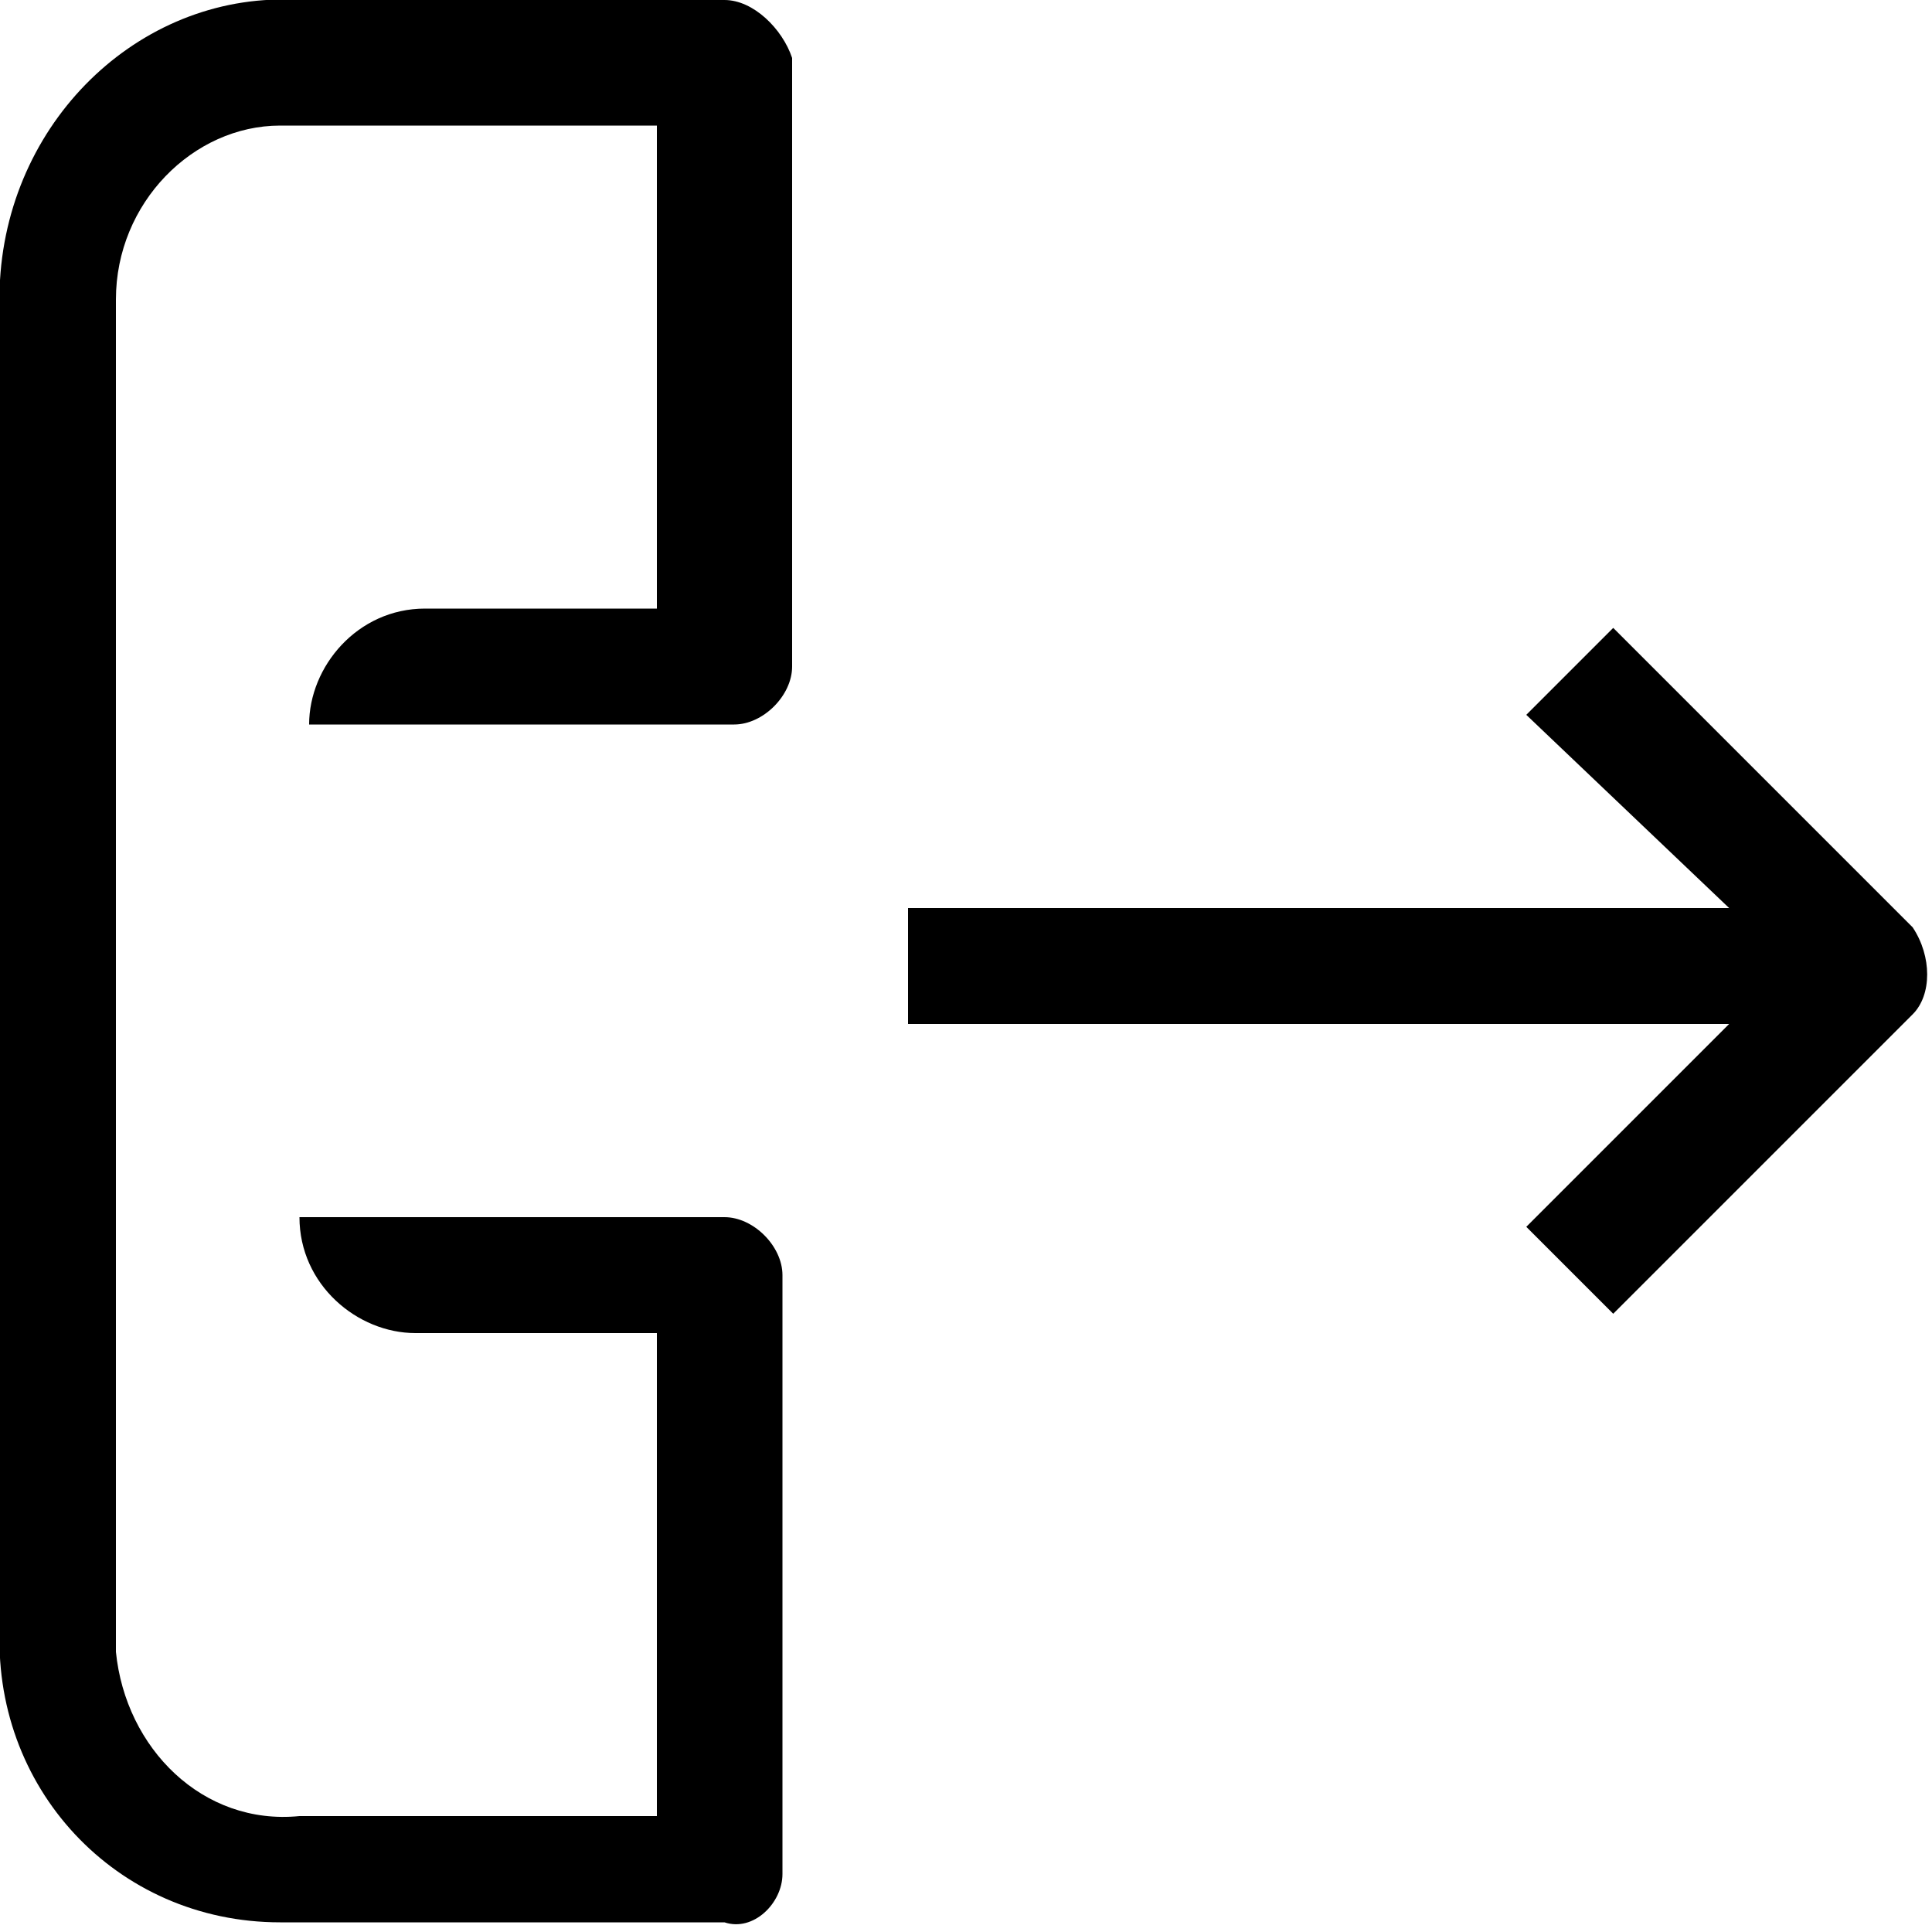
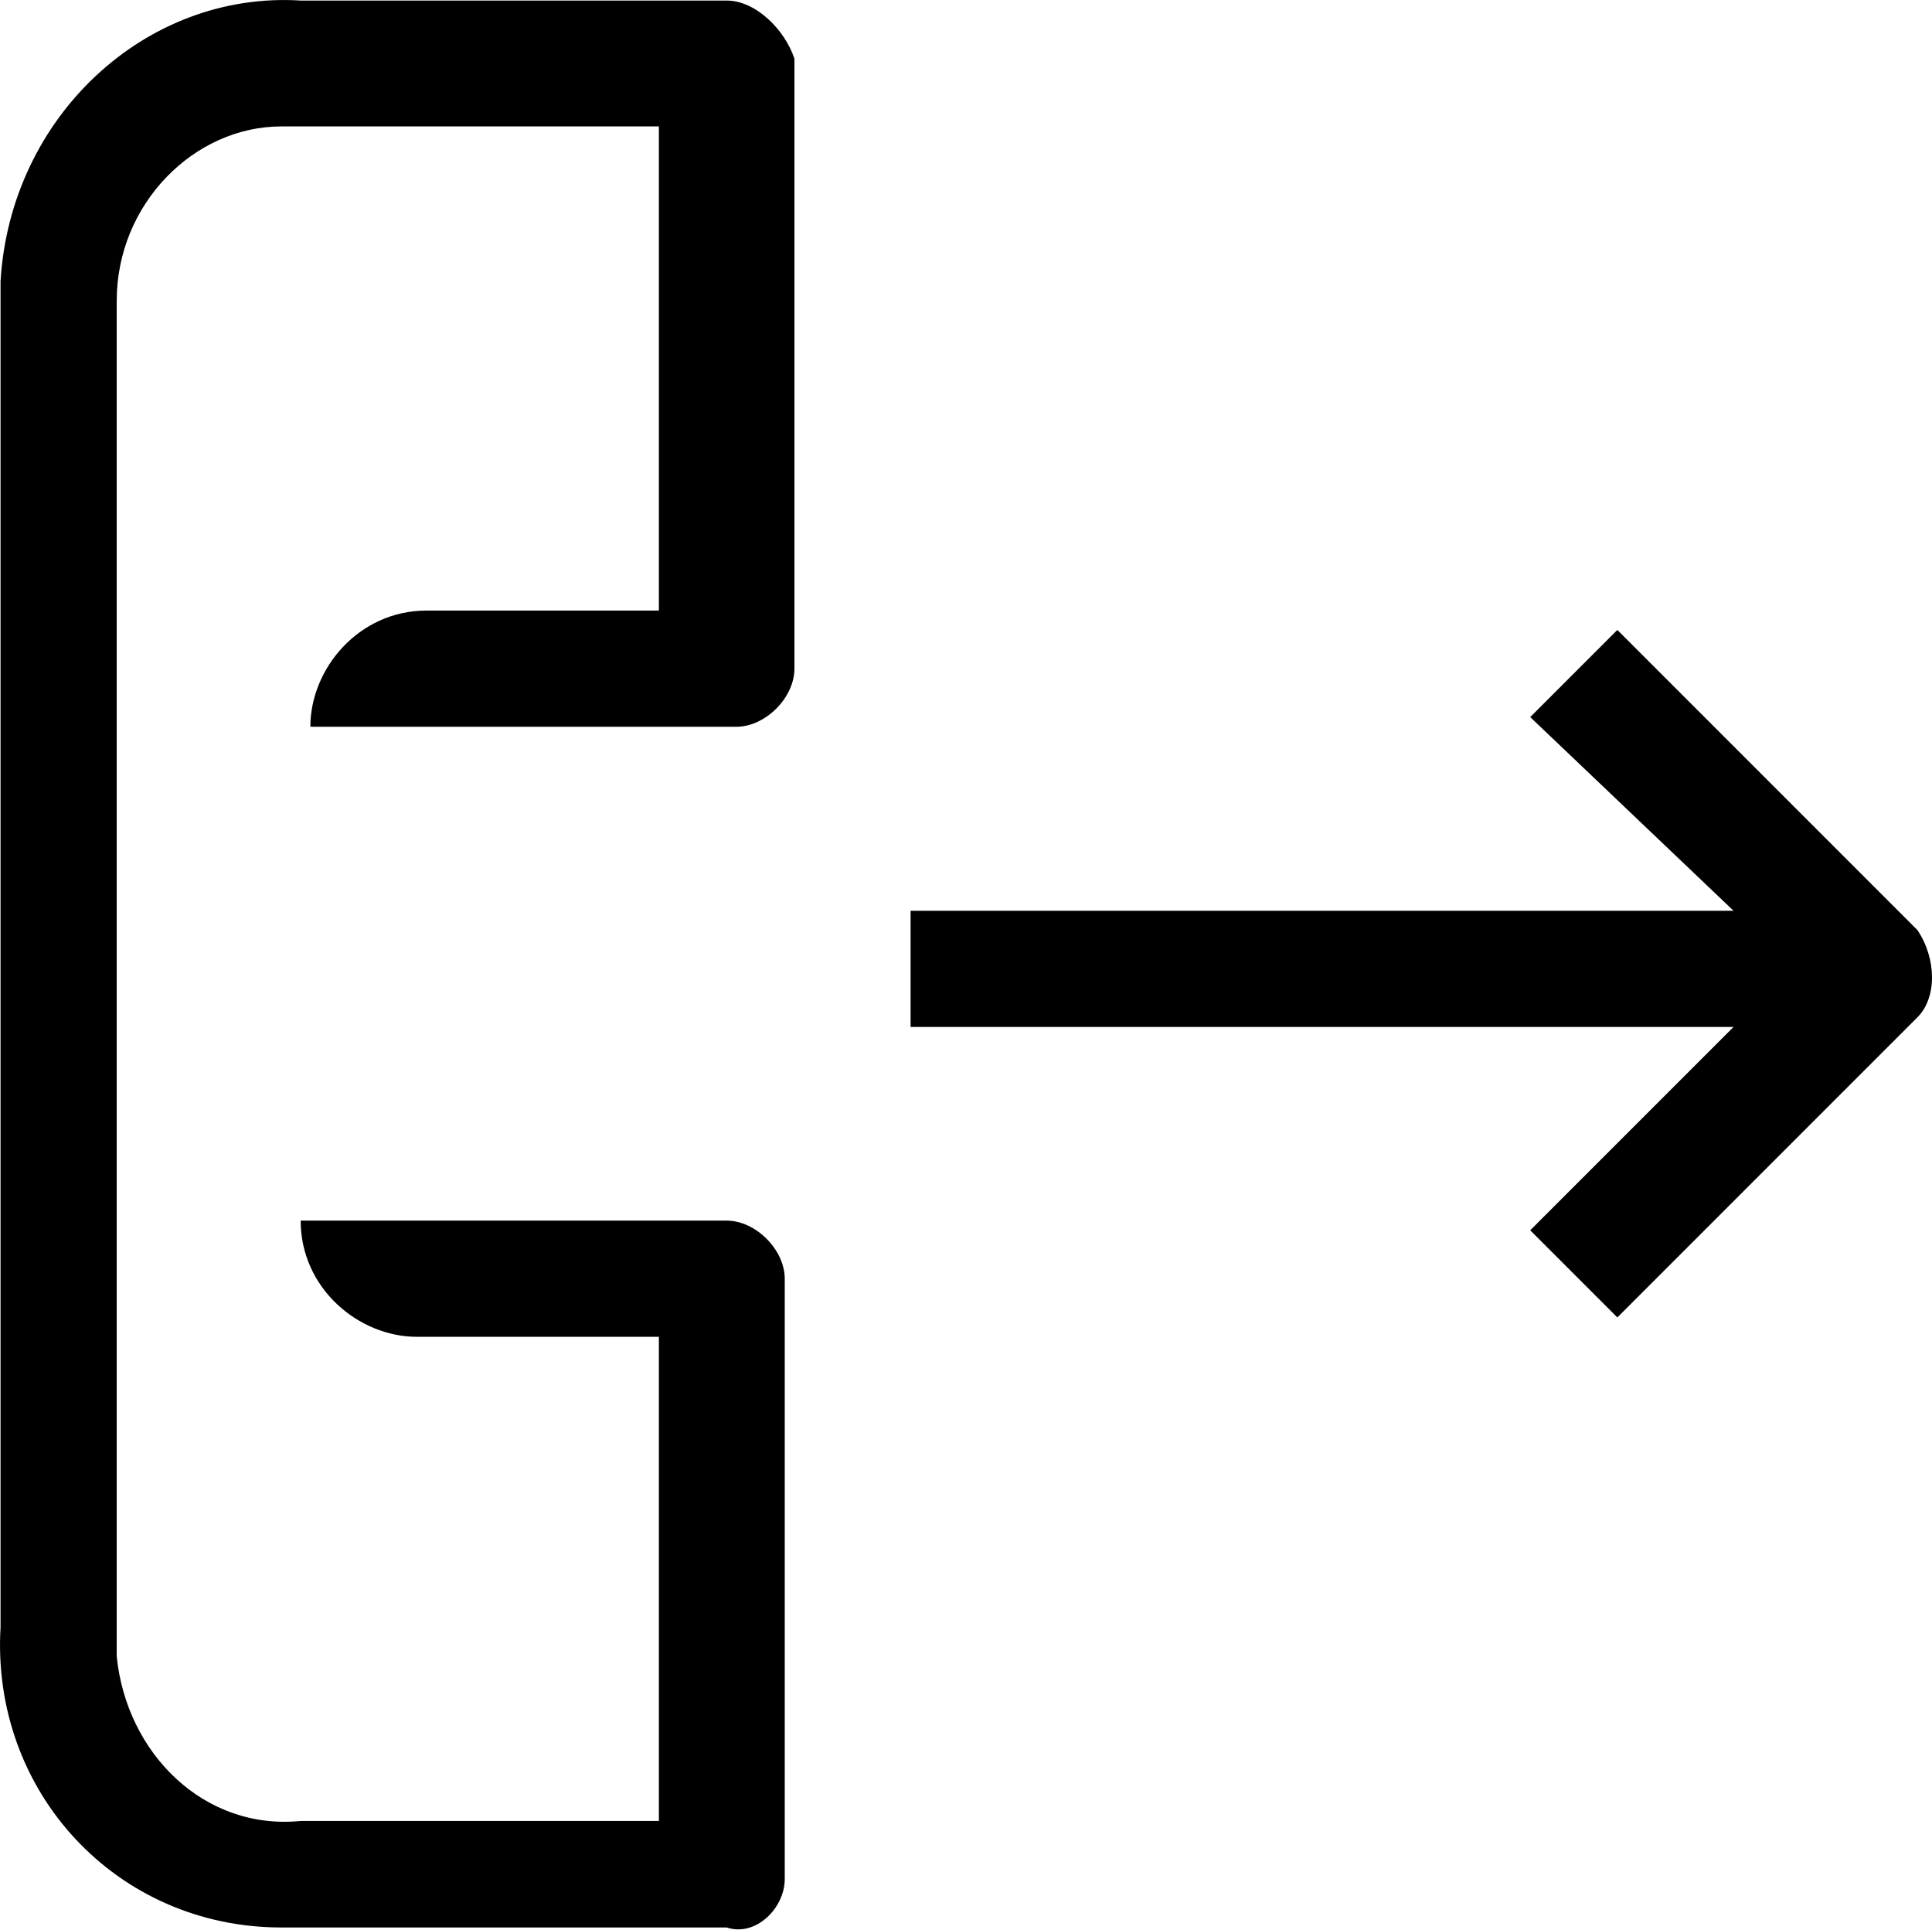
- <svg xmlns="http://www.w3.org/2000/svg" version="1.1" id="Layer_1" x="0px" y="0px" viewBox="0 0 20 20" style="enable-background:new 0 0 20 20;" xml:space="preserve">
-   <path d="M17.9,9.4H9.4v1.2h8.5l-2.1,2.1l0.9,0.9l3.1-3.1c0.2-0.2,0.2-0.6,0-0.9l-3.1-3.1l-0.9,0.9L17.9,9.4z" />
-   <path d="M8.1,19.4v-6.2c0-0.3-0.3-0.6-0.6-0.6H4.4l0,0H3.1l0,0c0,0.7,0.6,1.2,1.2,1.2h2.5v5H3.1c-1,0.1-1.8-0.7-1.9-1.7   c0-0.1,0-0.1,0-0.2V3.1c0-1,0.8-1.8,1.7-1.8c0.1,0,0.1,0,0.2,0h3.7v5H4.4c-0.7,0-1.2,0.6-1.2,1.2h4.4c0.3,0,0.6-0.3,0.6-0.6V0.6   C8.1,0.3,7.8,0,7.5,0H3.1C1.5-0.1,0.1,1.2,0,2.9C0,3,0,3.1,0,3.1v13.7c-0.1,1.7,1.2,3.1,2.9,3.1c0.1,0,0.2,0,0.2,0h4.4   C7.8,20,8.1,19.7,8.1,19.4z" />
+ <svg xmlns="http://www.w3.org/2000/svg" version="1.1" id="Layer_1" x="0px" y="0px" width="49.889px" height="49.813px" viewBox="49.986 -0.014 49.889 49.813" enable-background="new 49.986 -0.014 49.889 49.813" xml:space="preserve">
+   <path d="M94.75,23.5H73.5v3h21.25l-5.25,5.25L91.75,34l7.75-7.75c0.5-0.5,0.5-1.5,0-2.25l-7.75-7.75L89.5,18.5L94.75,23.5z" />
+   <path d="M70.25,48.5V33c0-0.75-0.75-1.5-1.5-1.5H61l0,0h-3.25l0,0c0,1.75,1.5,3,3,3H67V47h-9.25c-2.5,0.25-4.5-1.75-4.75-4.25   c0-0.25,0-0.25,0-0.5V7.75c0-2.5,2-4.5,4.25-4.5c0.25,0,0.25,0,0.5,0H67v12.5h-6c-1.75,0-3,1.5-3,3h11c0.75,0,1.5-0.75,1.5-1.5V1.5   c-0.25-0.75-1-1.5-1.75-1.5h-11c-4-0.25-7.5,3-7.75,7.25c0,0.25,0,0.5,0,0.5V42c-0.25,4.25,3,7.75,7.25,7.75c0.25,0,0.5,0,0.5,0h11   C69.5,50,70.25,49.25,70.25,48.5z" />
</svg>
